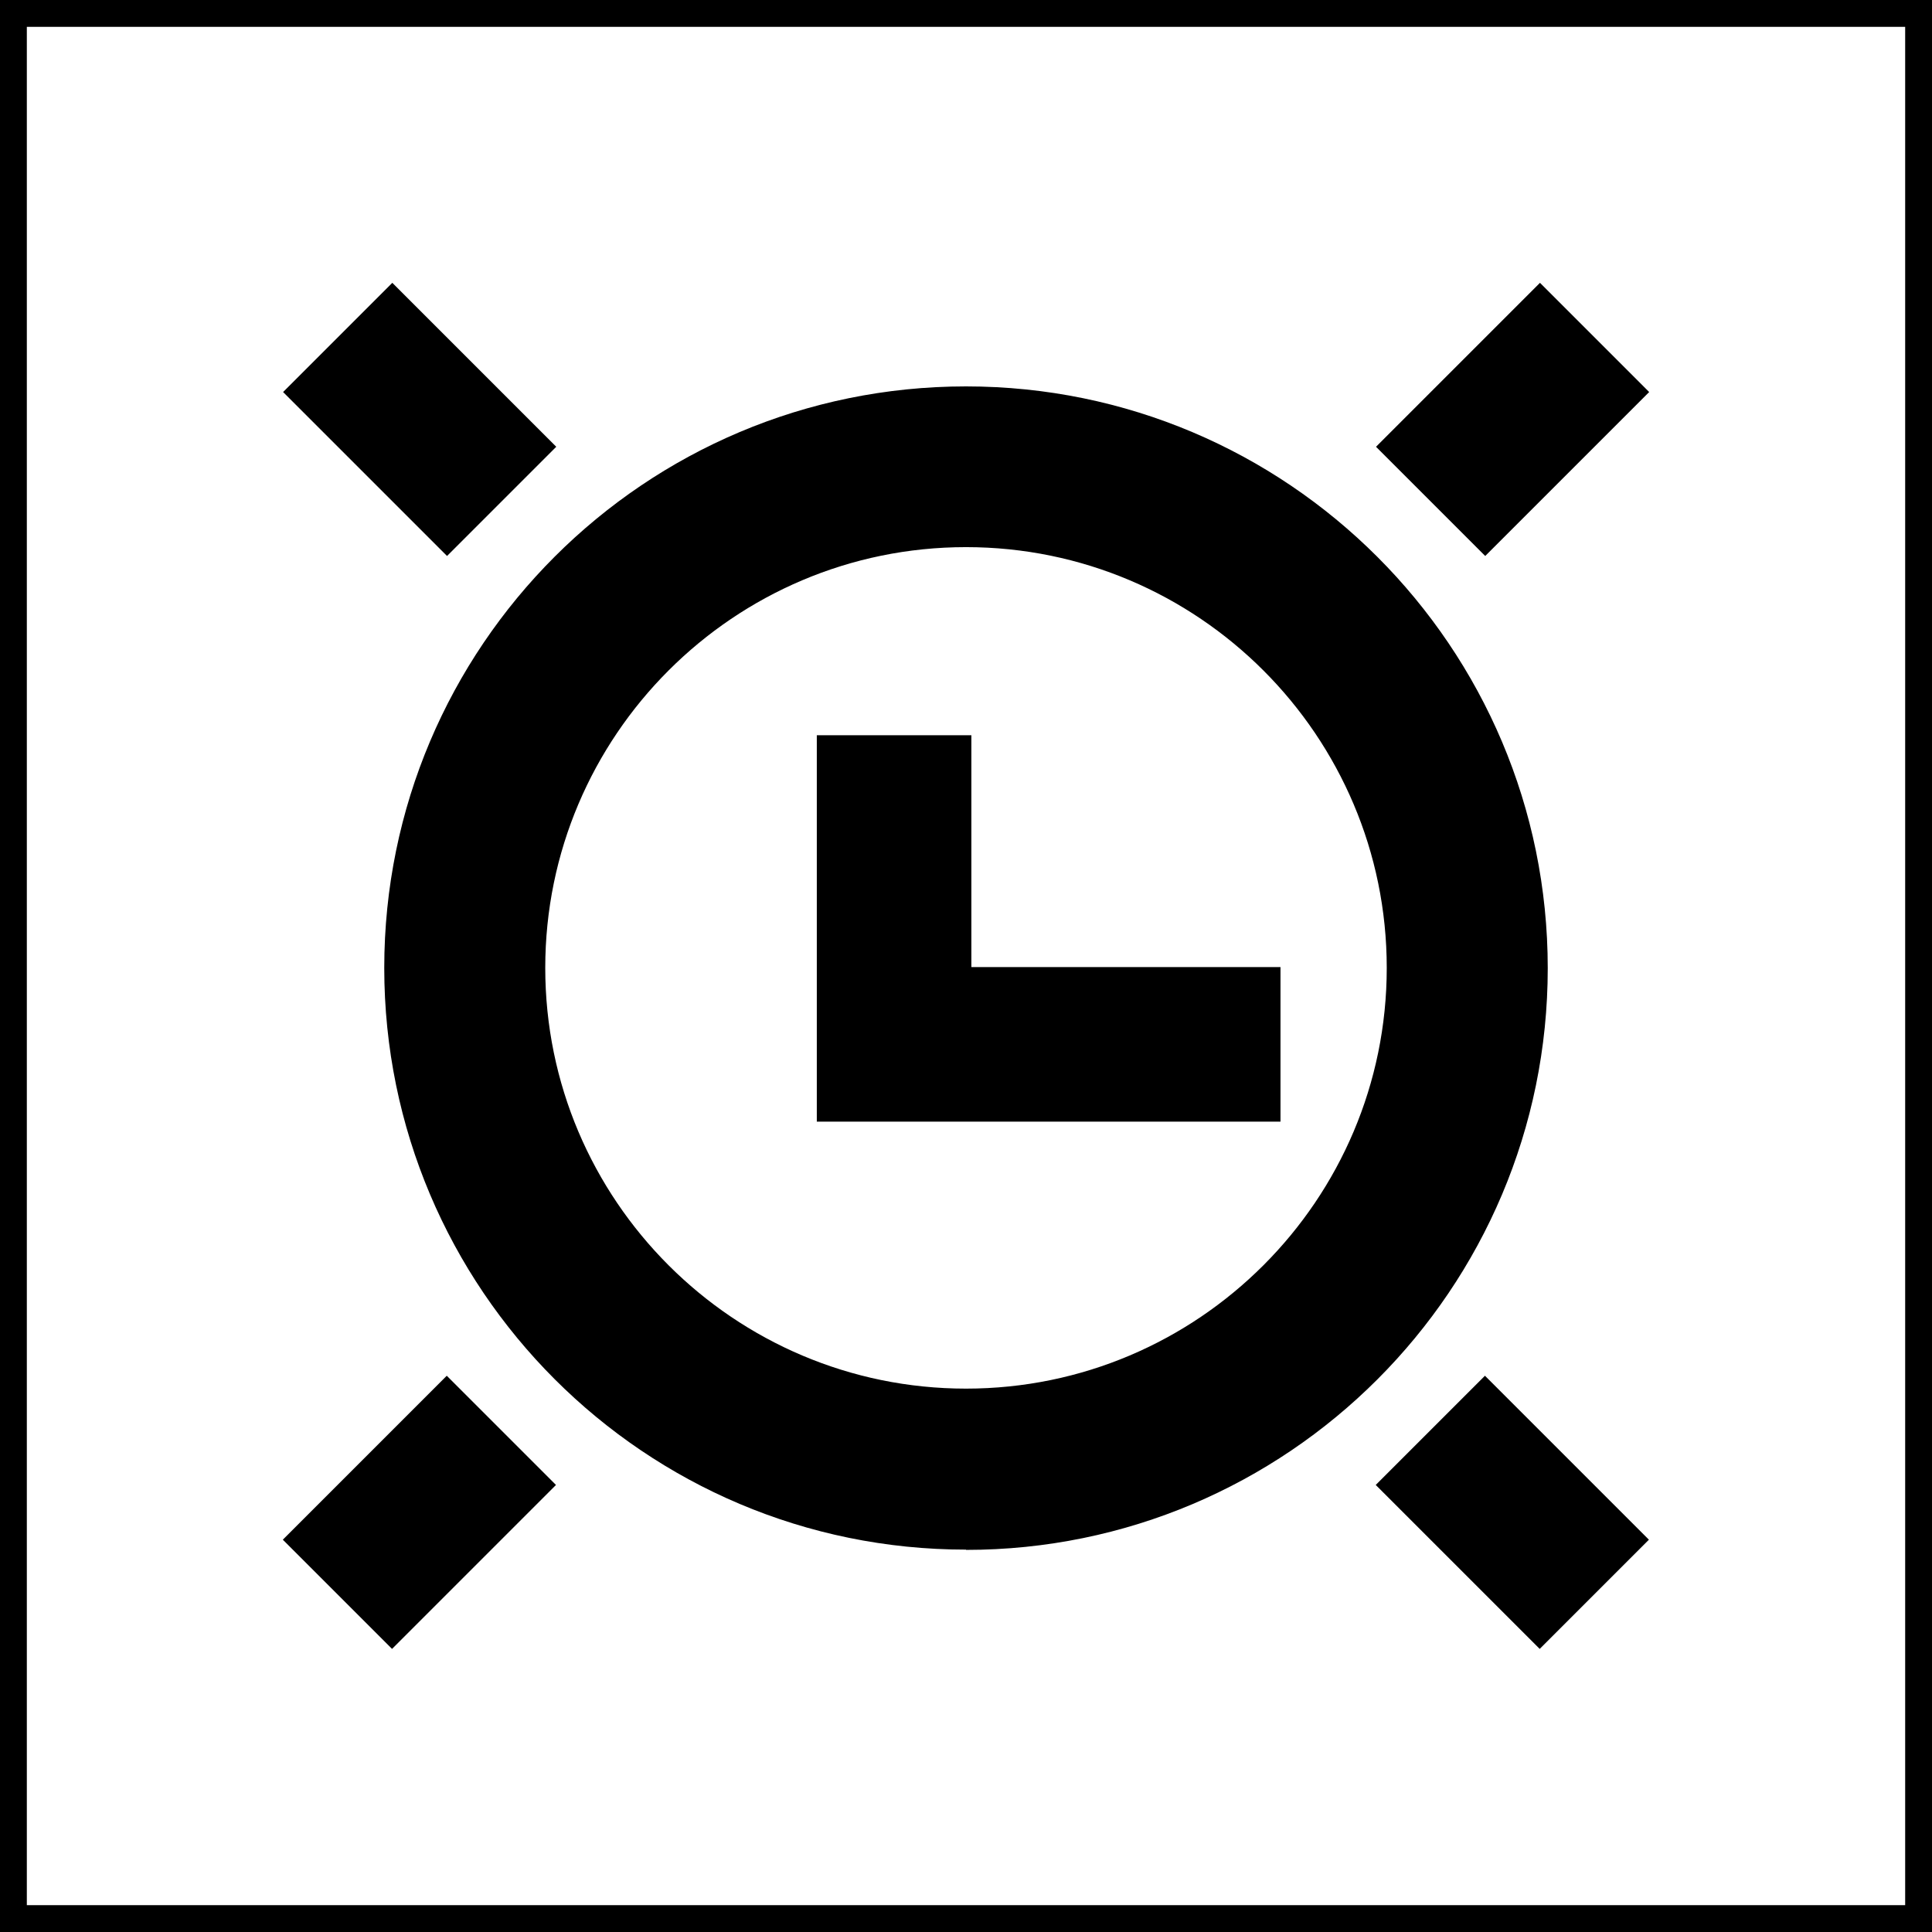
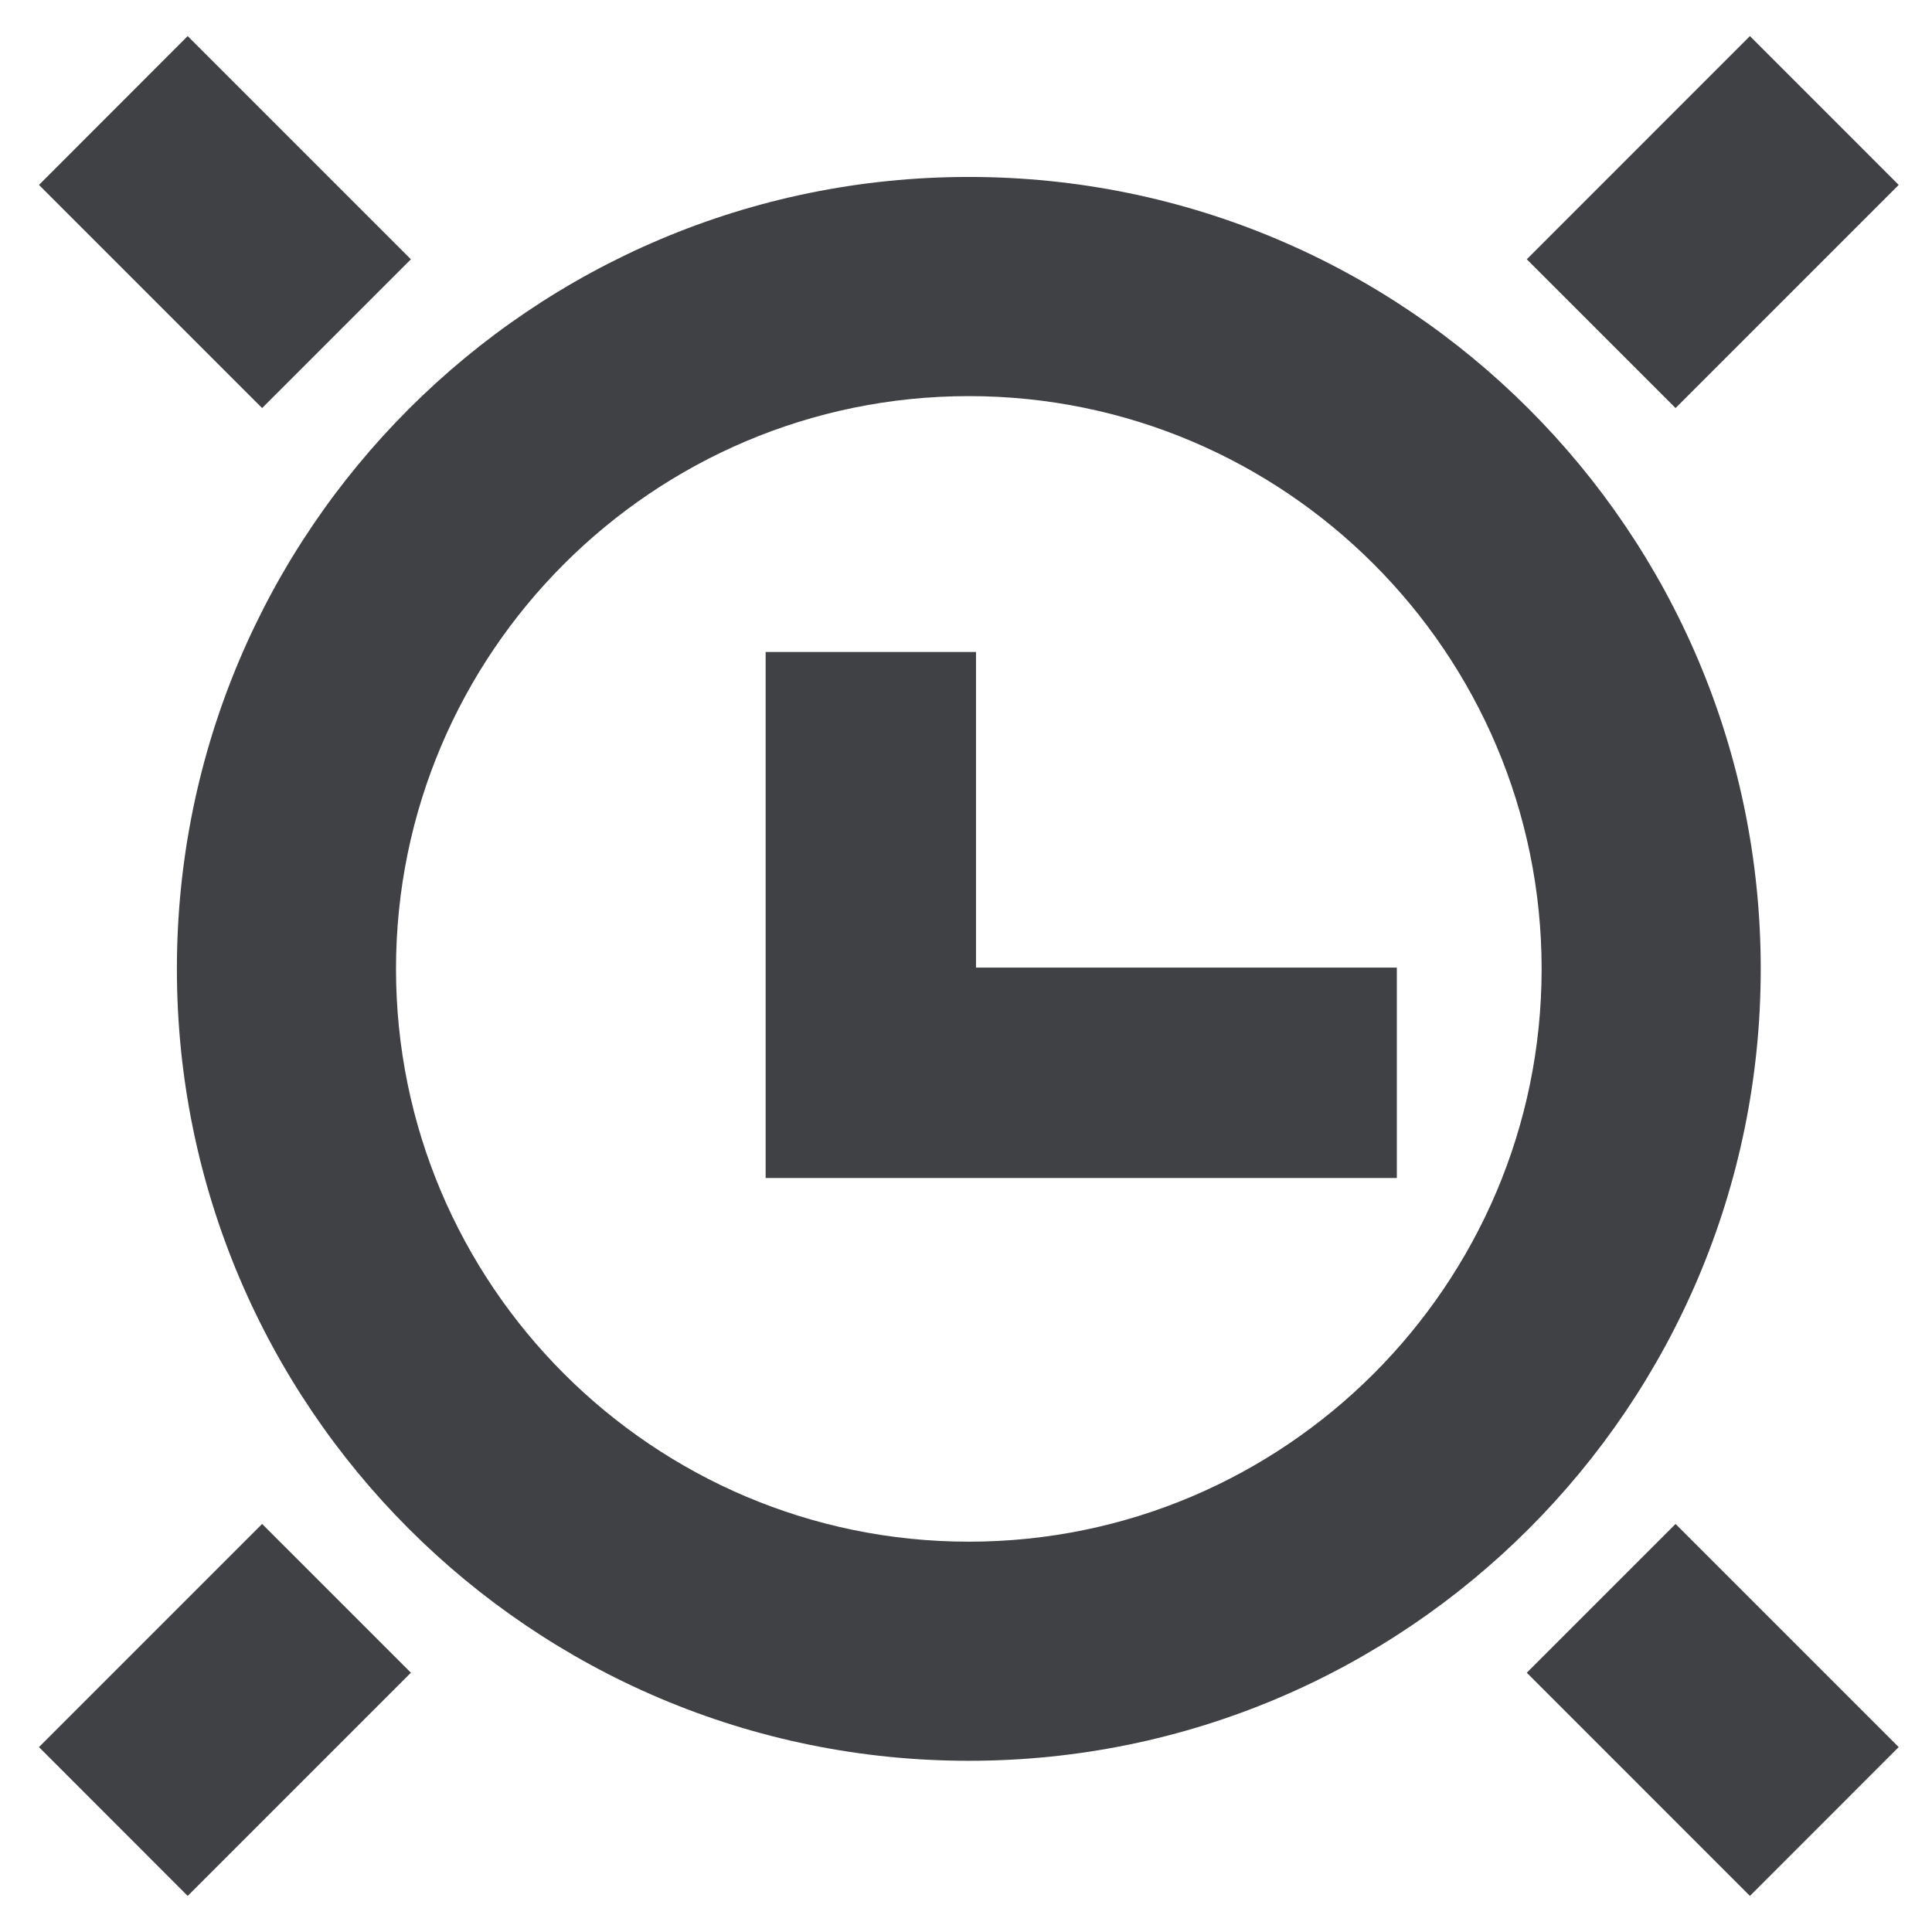
- <svg xmlns="http://www.w3.org/2000/svg" id="_图层_2" data-name="图层 2" viewBox="0 0 72 72">
-   <g id="_图层_1-2" data-name="图层 1">
-     <path d="M71,1V71H1V1H71m1-1H0V72H72V0h0Zm-24.28,36.04v5.76H30.44v-14.4h5.76v8.64h11.52Zm-11.72,21.71c-11.97,0-21.68-9.71-21.68-21.68S24.03,14.4,36,14.4s21.68,9.71,21.68,21.68-9.71,21.68-21.68,21.68Zm15.68-21.68c0-8.65-7.03-15.68-15.68-15.68s-15.68,7.03-15.68,15.68,7.03,15.68,15.68,15.68,15.68-7.03,15.68-15.68Zm9.78-21.46l-4.07-4.07-6.11,6.11,4.07,4.07,6.11-6.11ZM10.54,57.38l4.07,4.07,6.11-6.11-4.07-4.07-6.11,6.11Zm40.73-2.04l6.11,6.11,4.07-4.07-6.11-6.11-4.07,4.07ZM20.73,16.65l-6.11-6.11-4.07,4.07,6.11,6.11,4.07-4.07Z" />
-   </g>
+ <svg xmlns="http://www.w3.org/2000/svg" width="34px" height="34px">
+   <path fill-rule="evenodd" fill="rgb(64, 65, 68)" d="M24.582,17.028 L24.582,20.731 L13.474,20.731 L13.474,11.474 L17.176,11.474 L17.176,17.028 L24.582,17.028 ZM17.050,30.987 C9.353,30.987 3.113,24.747 3.113,17.051 C3.113,9.354 9.353,3.114 17.050,3.114 C24.746,3.114 30.986,9.354 30.986,17.051 C30.986,24.747 24.746,30.987 17.050,30.987 ZM27.130,17.051 C27.130,11.492 22.608,6.971 17.050,6.971 C11.491,6.971 6.969,11.492 6.969,17.051 C6.969,22.609 11.491,27.131 17.050,27.131 C22.608,27.131 27.130,22.609 27.130,17.051 ZM33.414,3.254 L30.796,0.635 L26.869,4.563 L29.487,7.181 L33.414,3.254 ZM0.686,30.746 L3.303,33.365 L7.231,29.437 L4.613,26.819 L0.686,30.746 ZM26.869,29.437 L30.796,33.365 L33.414,30.746 L29.487,26.819 L26.869,29.437 ZM7.231,4.563 L3.303,0.635 L0.686,3.254 L4.613,7.181 L7.231,4.563 Z" />
</svg>
